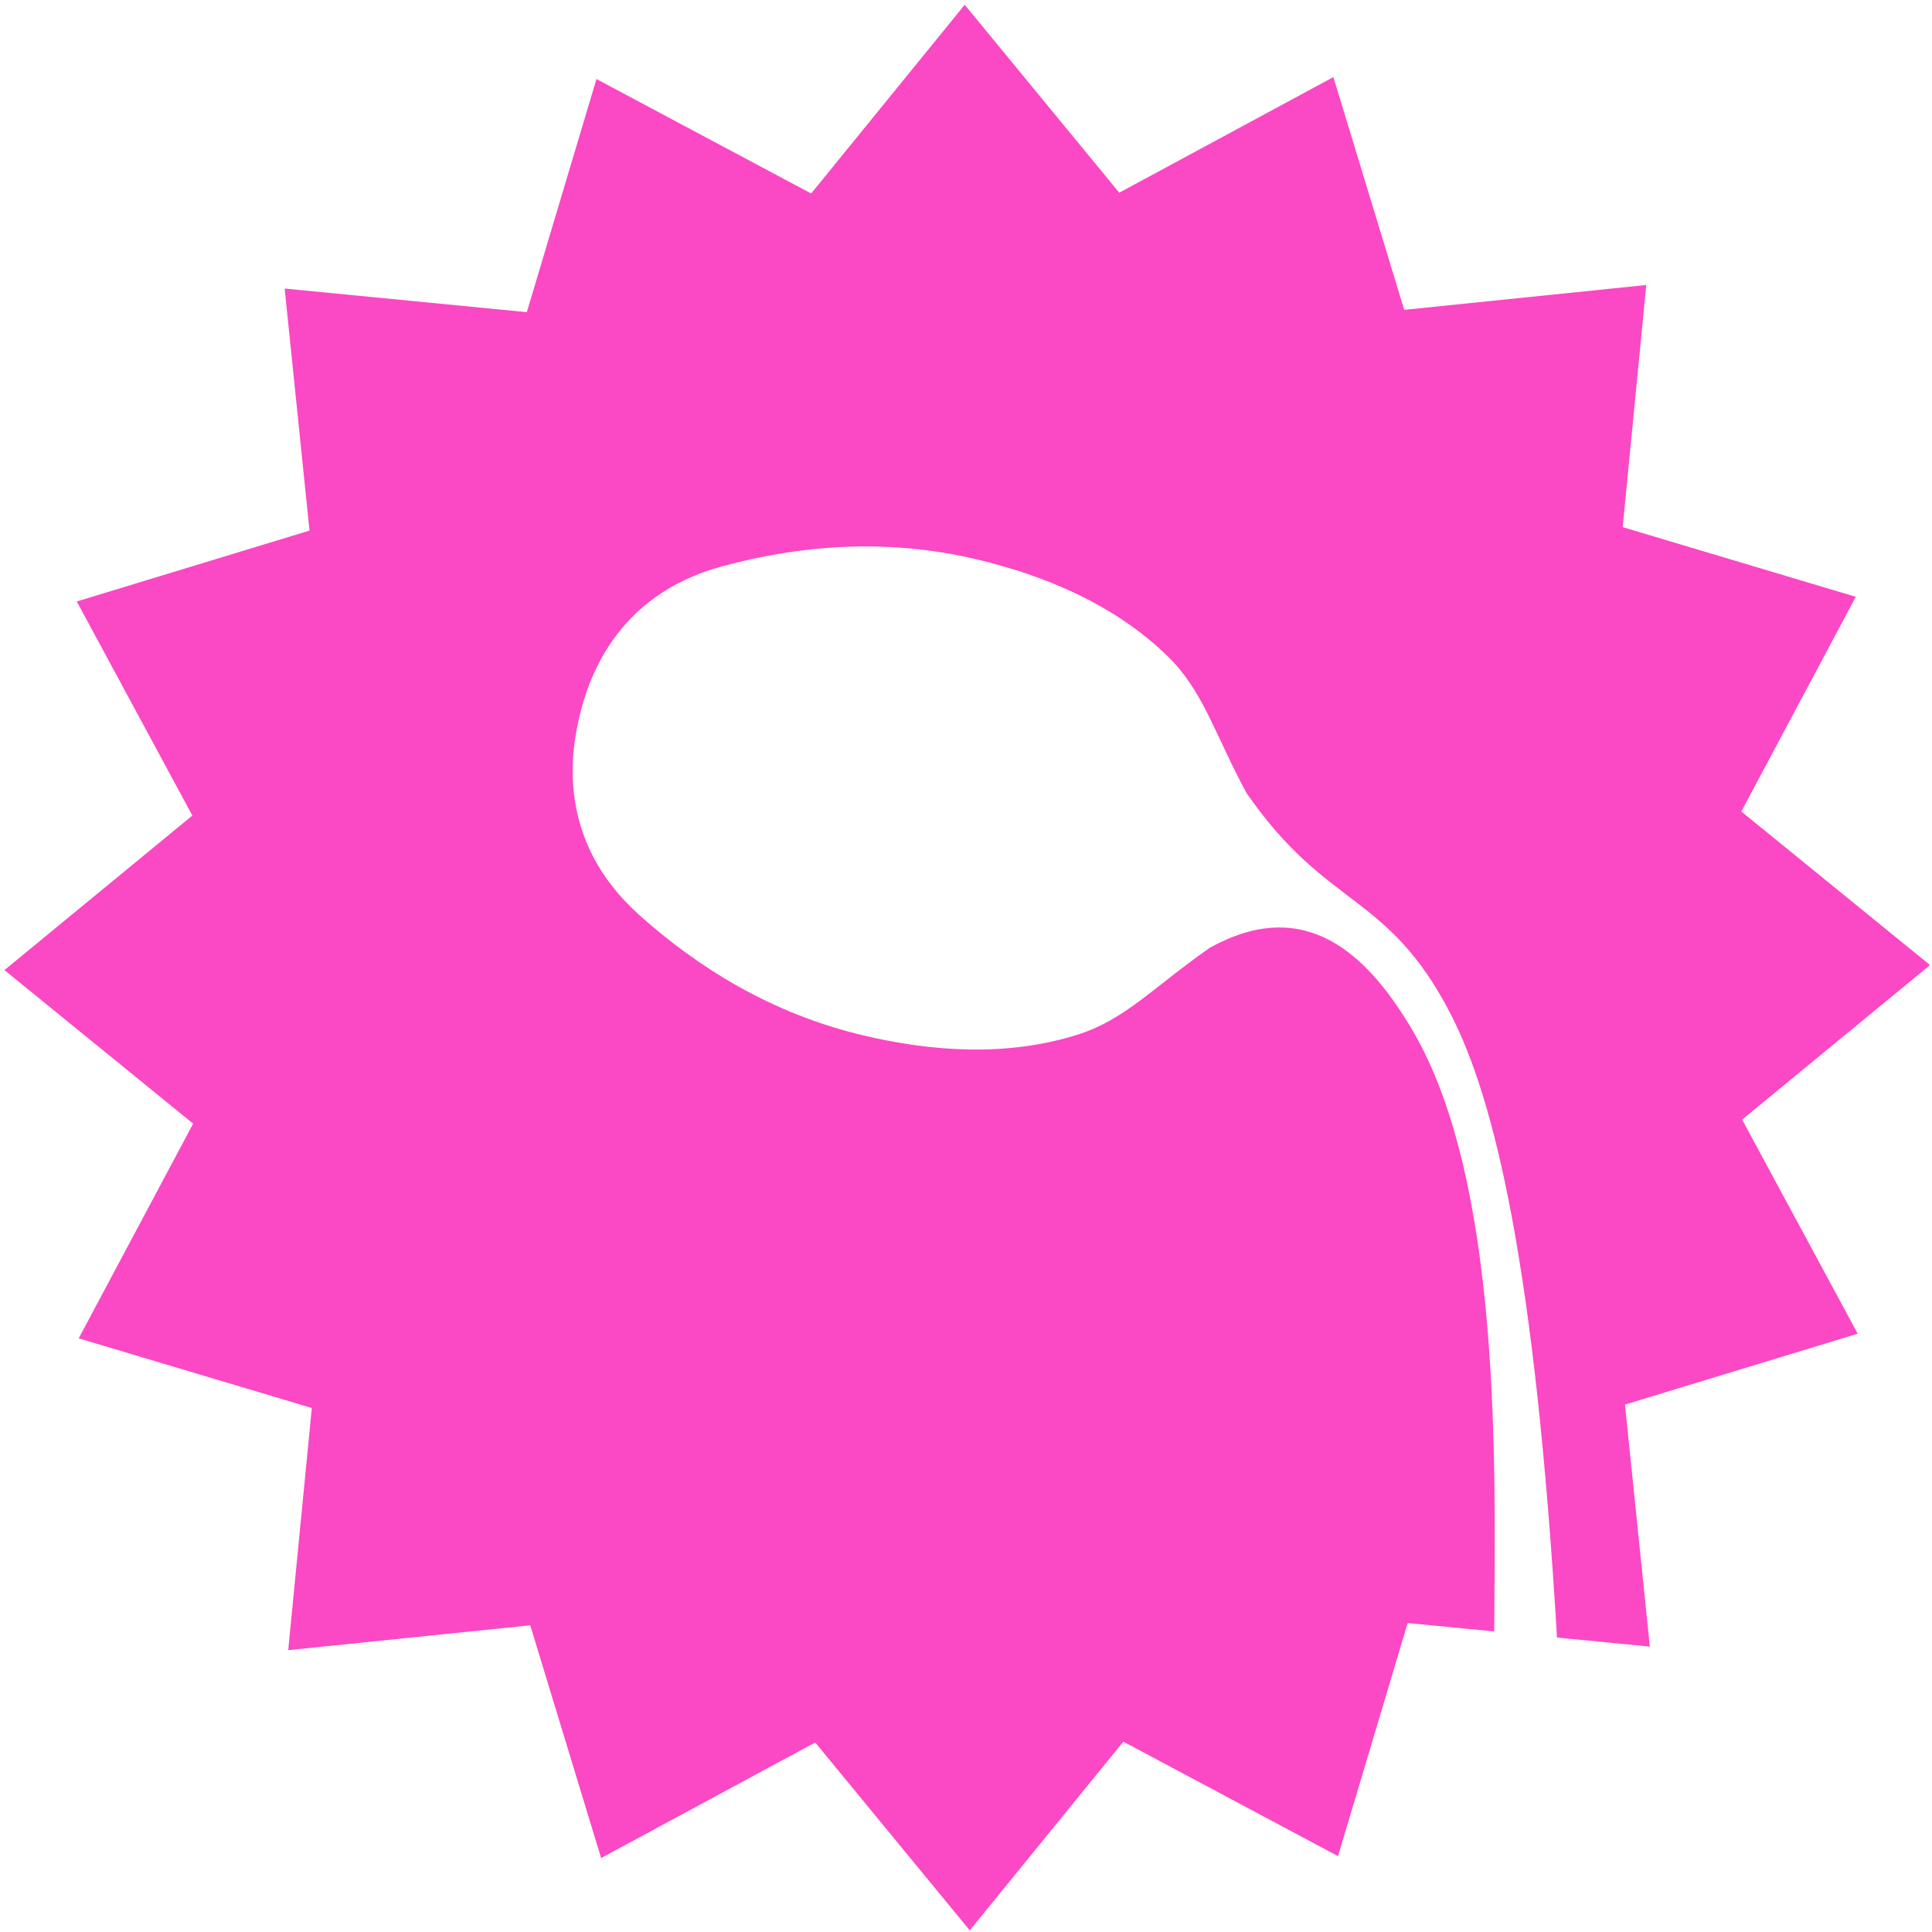
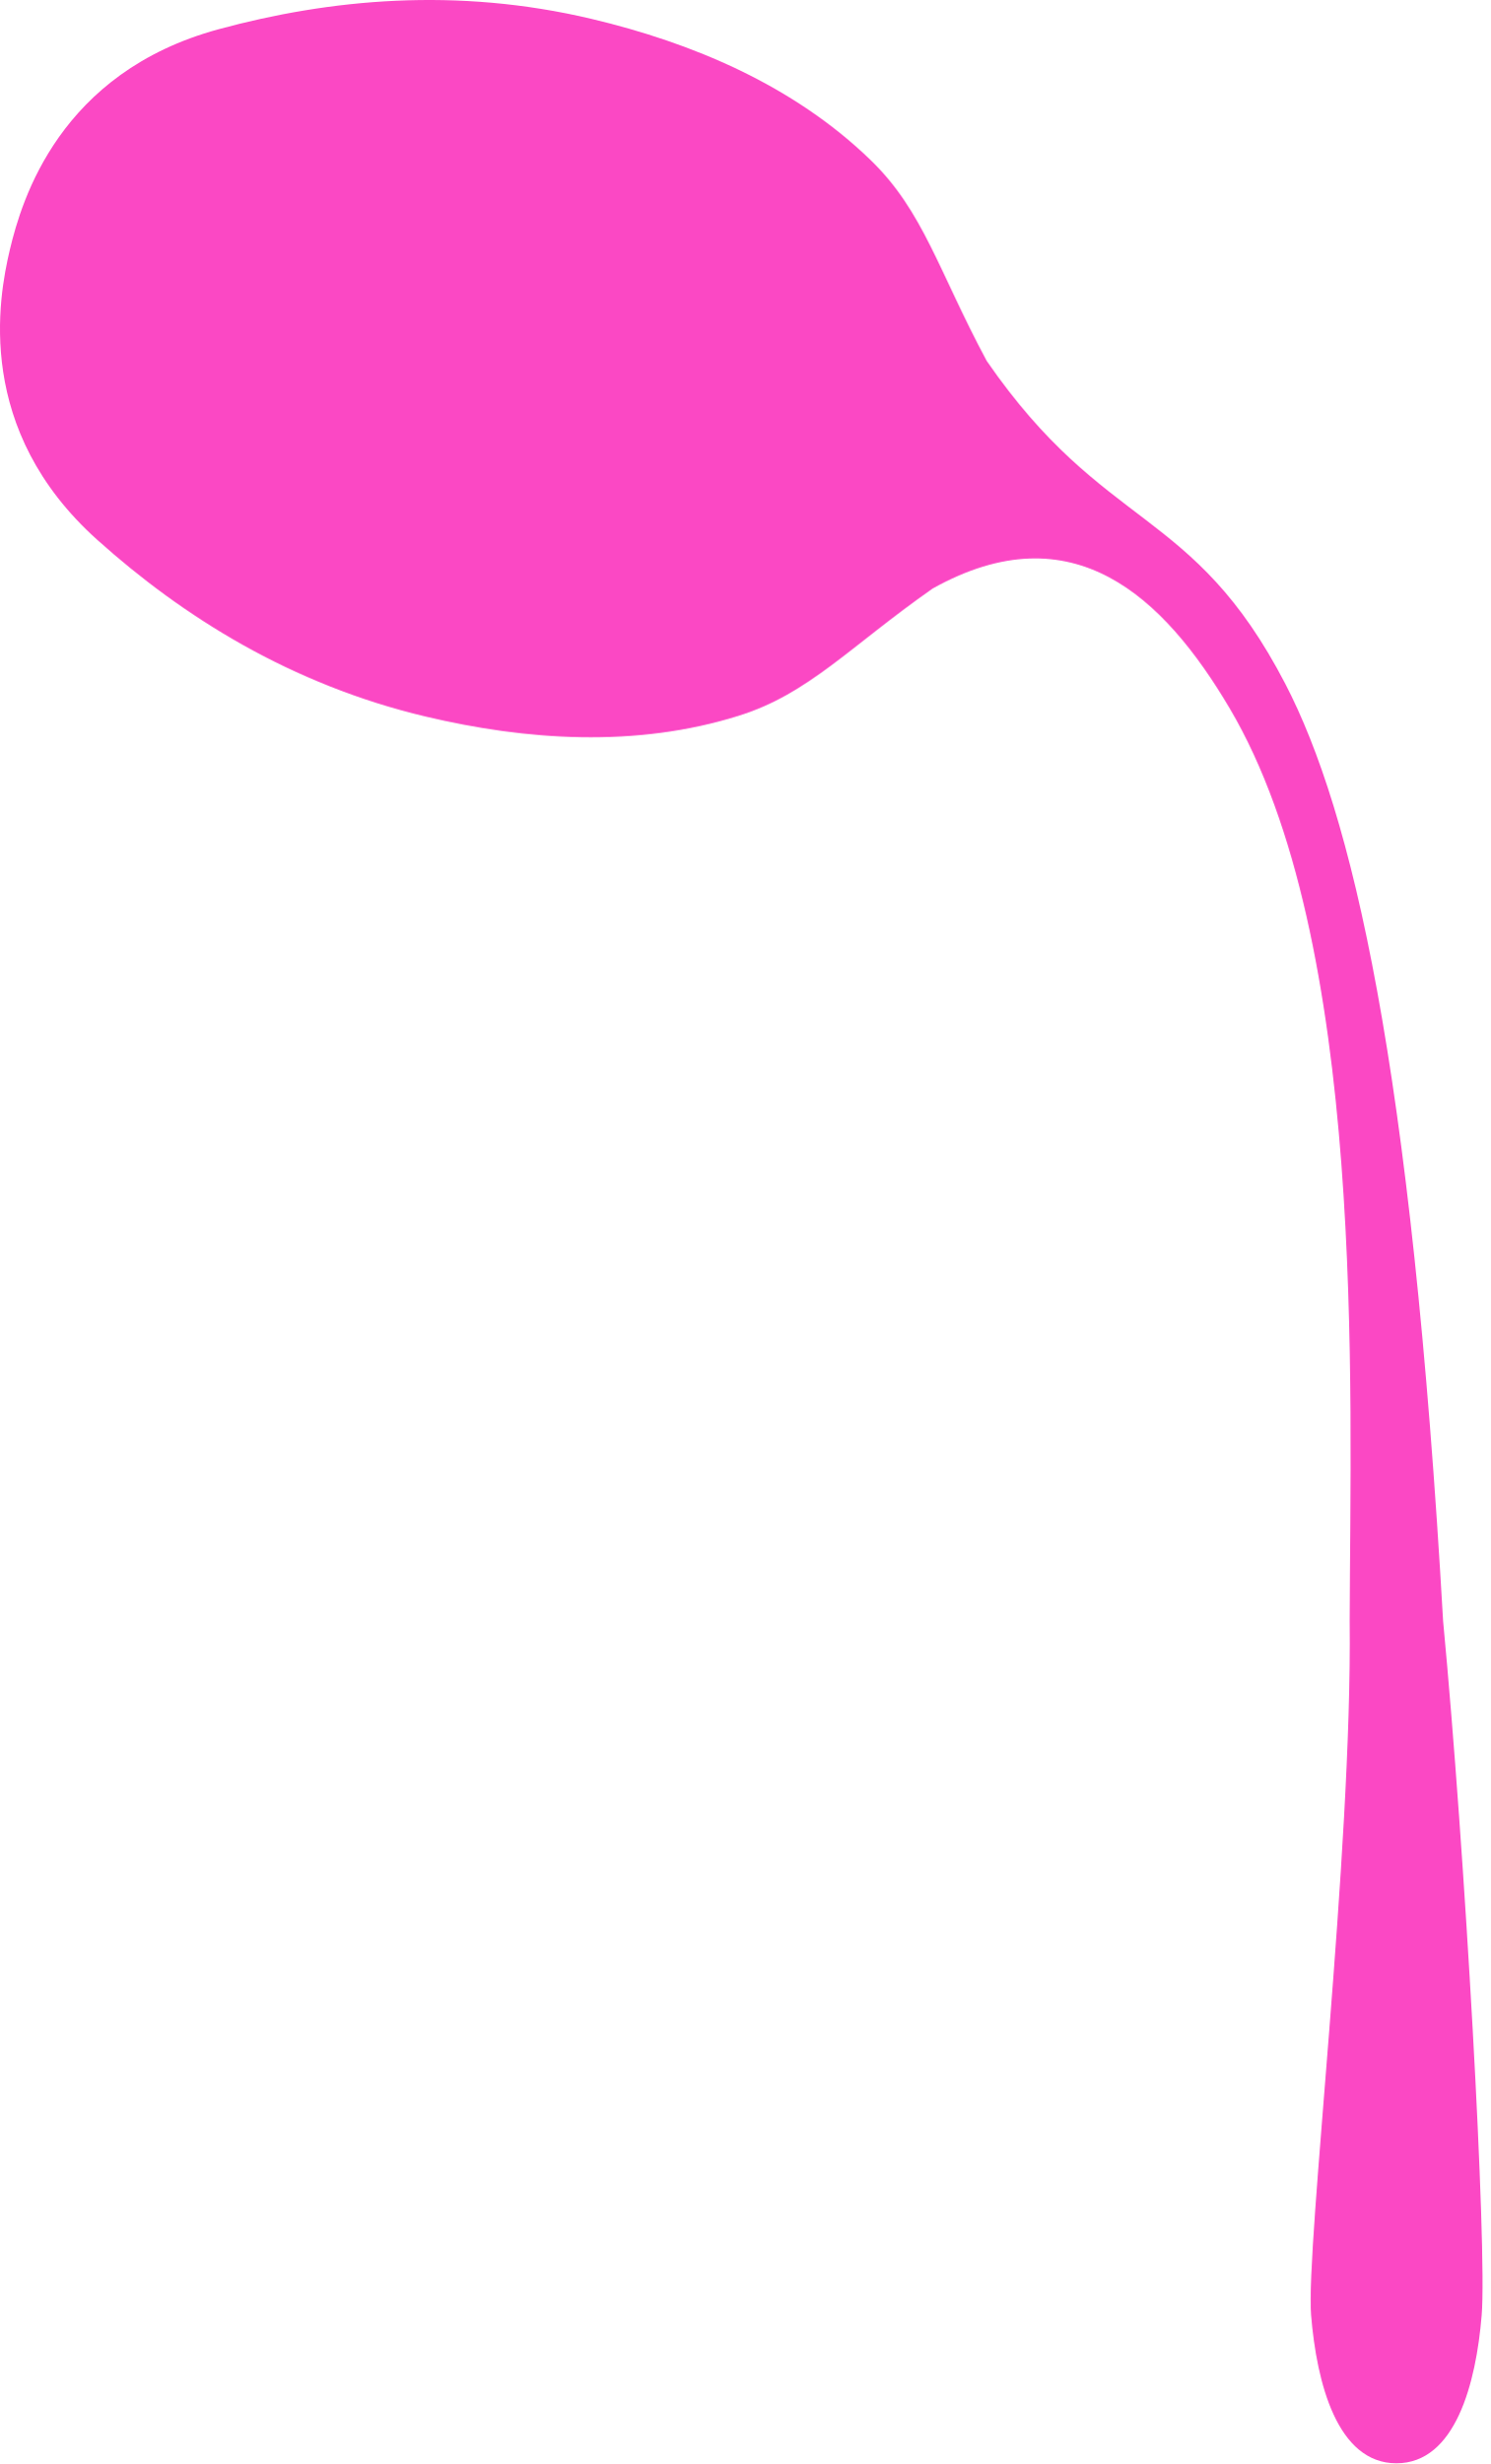
- <svg xmlns="http://www.w3.org/2000/svg" width="300px" height="300px" viewBox="0 0 300 300" version="1.1">
+ <svg xmlns="http://www.w3.org/2000/svg" width="158px" height="261px" viewBox="0 0 158 261" version="1.1">
  <defs />
  <g id="Page-1" stroke="none" stroke-width="1" fill="none" fill-rule="evenodd">
-     <g id="star" fill="#FB48C4" fill-rule="nonzero">
-       <path d="M241.772,254.278 C238.372,196.821 232.145,170.74 225.19,157.328 C215.381,138.41 206.076,141.27 193.531,123.096 C188.405,113.547 186.834,107.263 181.257,101.847 C173.026,93.852 162.234,89.363 151.639,86.851 C137.319,83.456 123.869,84.75 112.094,87.947 C95.241,92.523 91.222,106.026 89.974,111.278 C88.725,116.53 86.236,130.396 99.23,142.049 C108.309,150.191 119.741,157.384 134.061,160.779 C144.656,163.292 156.316,164.127 167.269,160.68 C174.688,158.346 178.92,153.438 187.797,147.209 C202.628,138.926 212.284,148.062 219.29,159.916 C233.205,183.46 232.194,227.745 232.021,253.329 L218.583,252.02 L207.766,288.217 L174.429,270.444 L150.584,299.747 L126.586,270.57 L93.342,288.516 L82.337,252.377 L44.756,256.235 L48.418,218.635 L12.221,207.818 L29.993,174.481 L0.691,150.636 L29.868,126.638 L11.921,93.395 L48.061,82.389 L44.202,44.808 L81.803,48.47 L92.619,12.273 L125.956,30.046 L149.801,0.743 L173.799,29.92 L207.043,11.974 L218.049,48.113 L255.63,44.255 L251.968,81.855 L288.164,92.672 L270.392,126.009 L299.694,149.854 L270.517,173.852 L288.464,207.095 L252.324,218.101 L256.183,255.682 L241.772,254.278 Z" id="Combined-Shape" />
-     </g>
+     <path d="M1.051,26.431 C-0.198,31.682 -2.687,45.548 10.307,57.201 C19.386,65.343 30.818,72.537 45.138,75.932 C55.733,78.444 67.393,79.279 78.346,75.833 C85.765,73.498 89.997,68.59 98.875,62.361 C113.705,54.078 123.362,63.214 130.367,75.068 C144.904,99.664 143.151,146.894 143.081,171.794 C143.371,196.346 138.405,238.153 138.995,245.341 C139.585,252.53 141.774,261.03 148.034,261.03 C154.294,261.03 156.483,252.53 157.073,245.341 C157.663,238.153 155.306,196.238 152.987,171.794 C149.618,112.685 143.316,86.075 136.267,72.48 C126.458,53.563 117.153,56.422 104.608,38.248 C99.482,28.699 97.911,22.415 92.335,16.999 C84.103,9.004 73.311,4.516 62.716,2.004 C48.396,-1.392 34.946,-0.098 23.171,3.099 C6.318,7.675 2.3,21.178 1.051,26.431 Z" id="Spoon" fill="#FB48C4" fill-rule="nonzero" />
  </g>
</svg>
